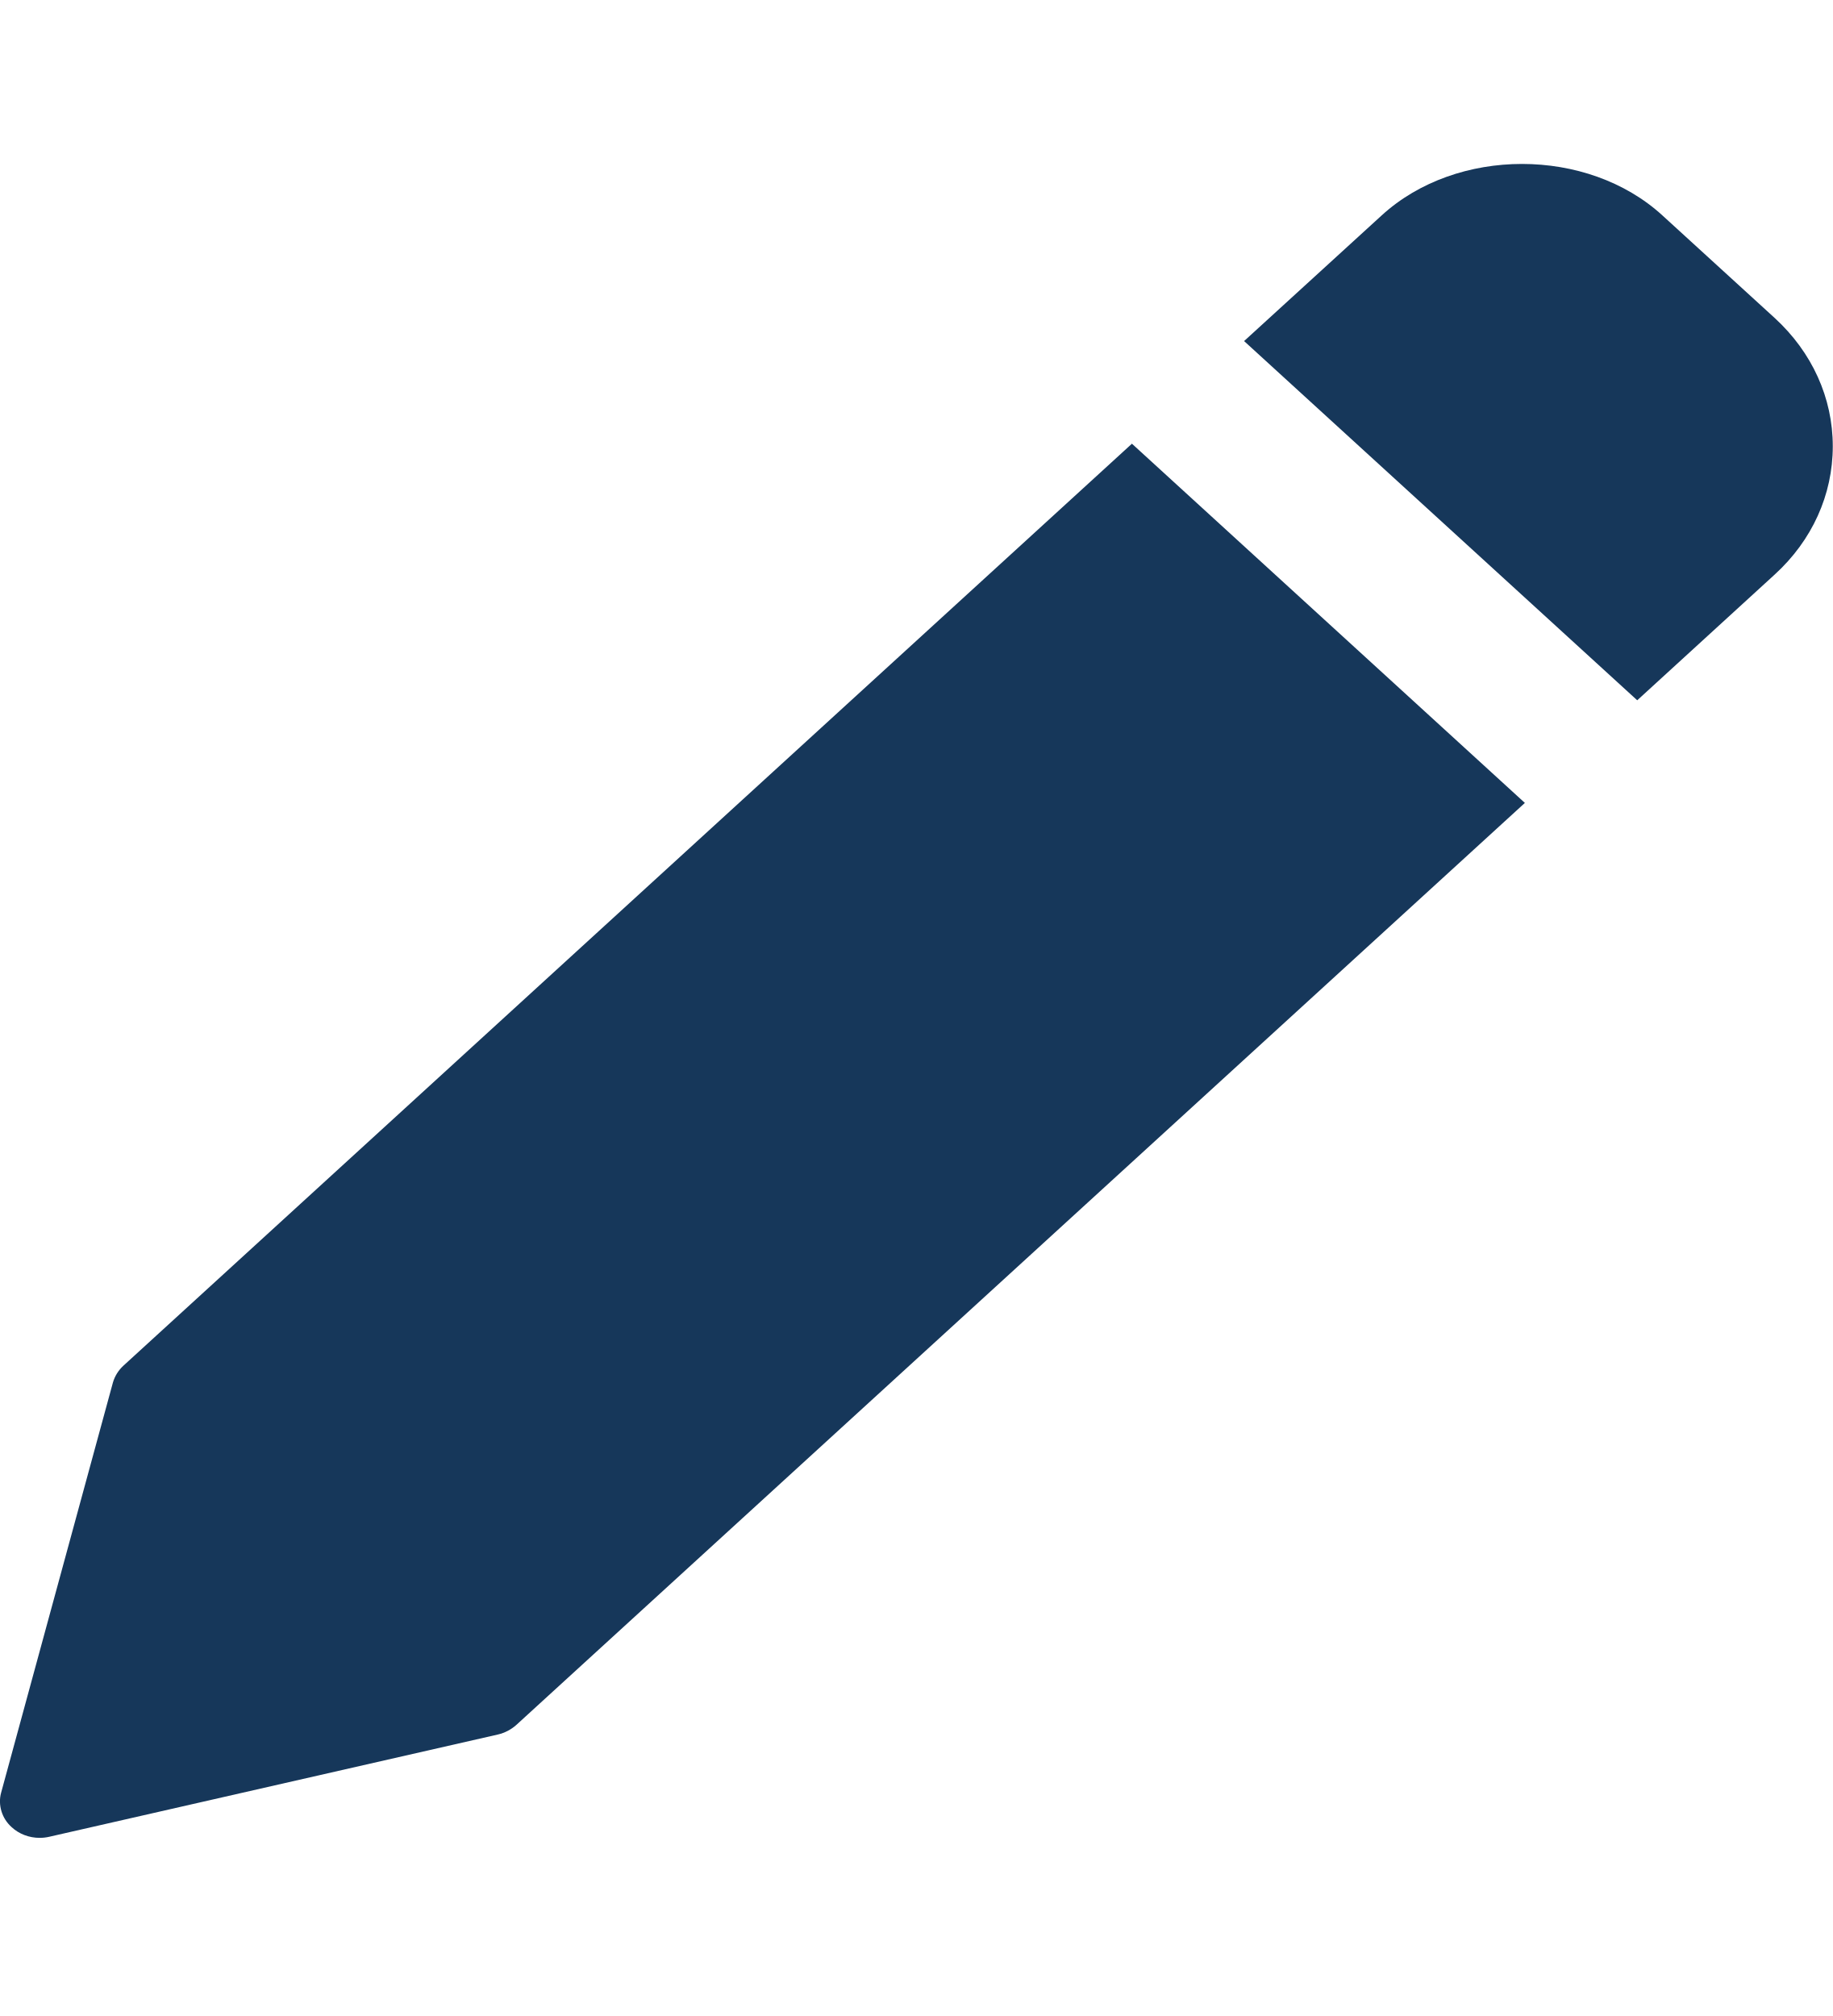
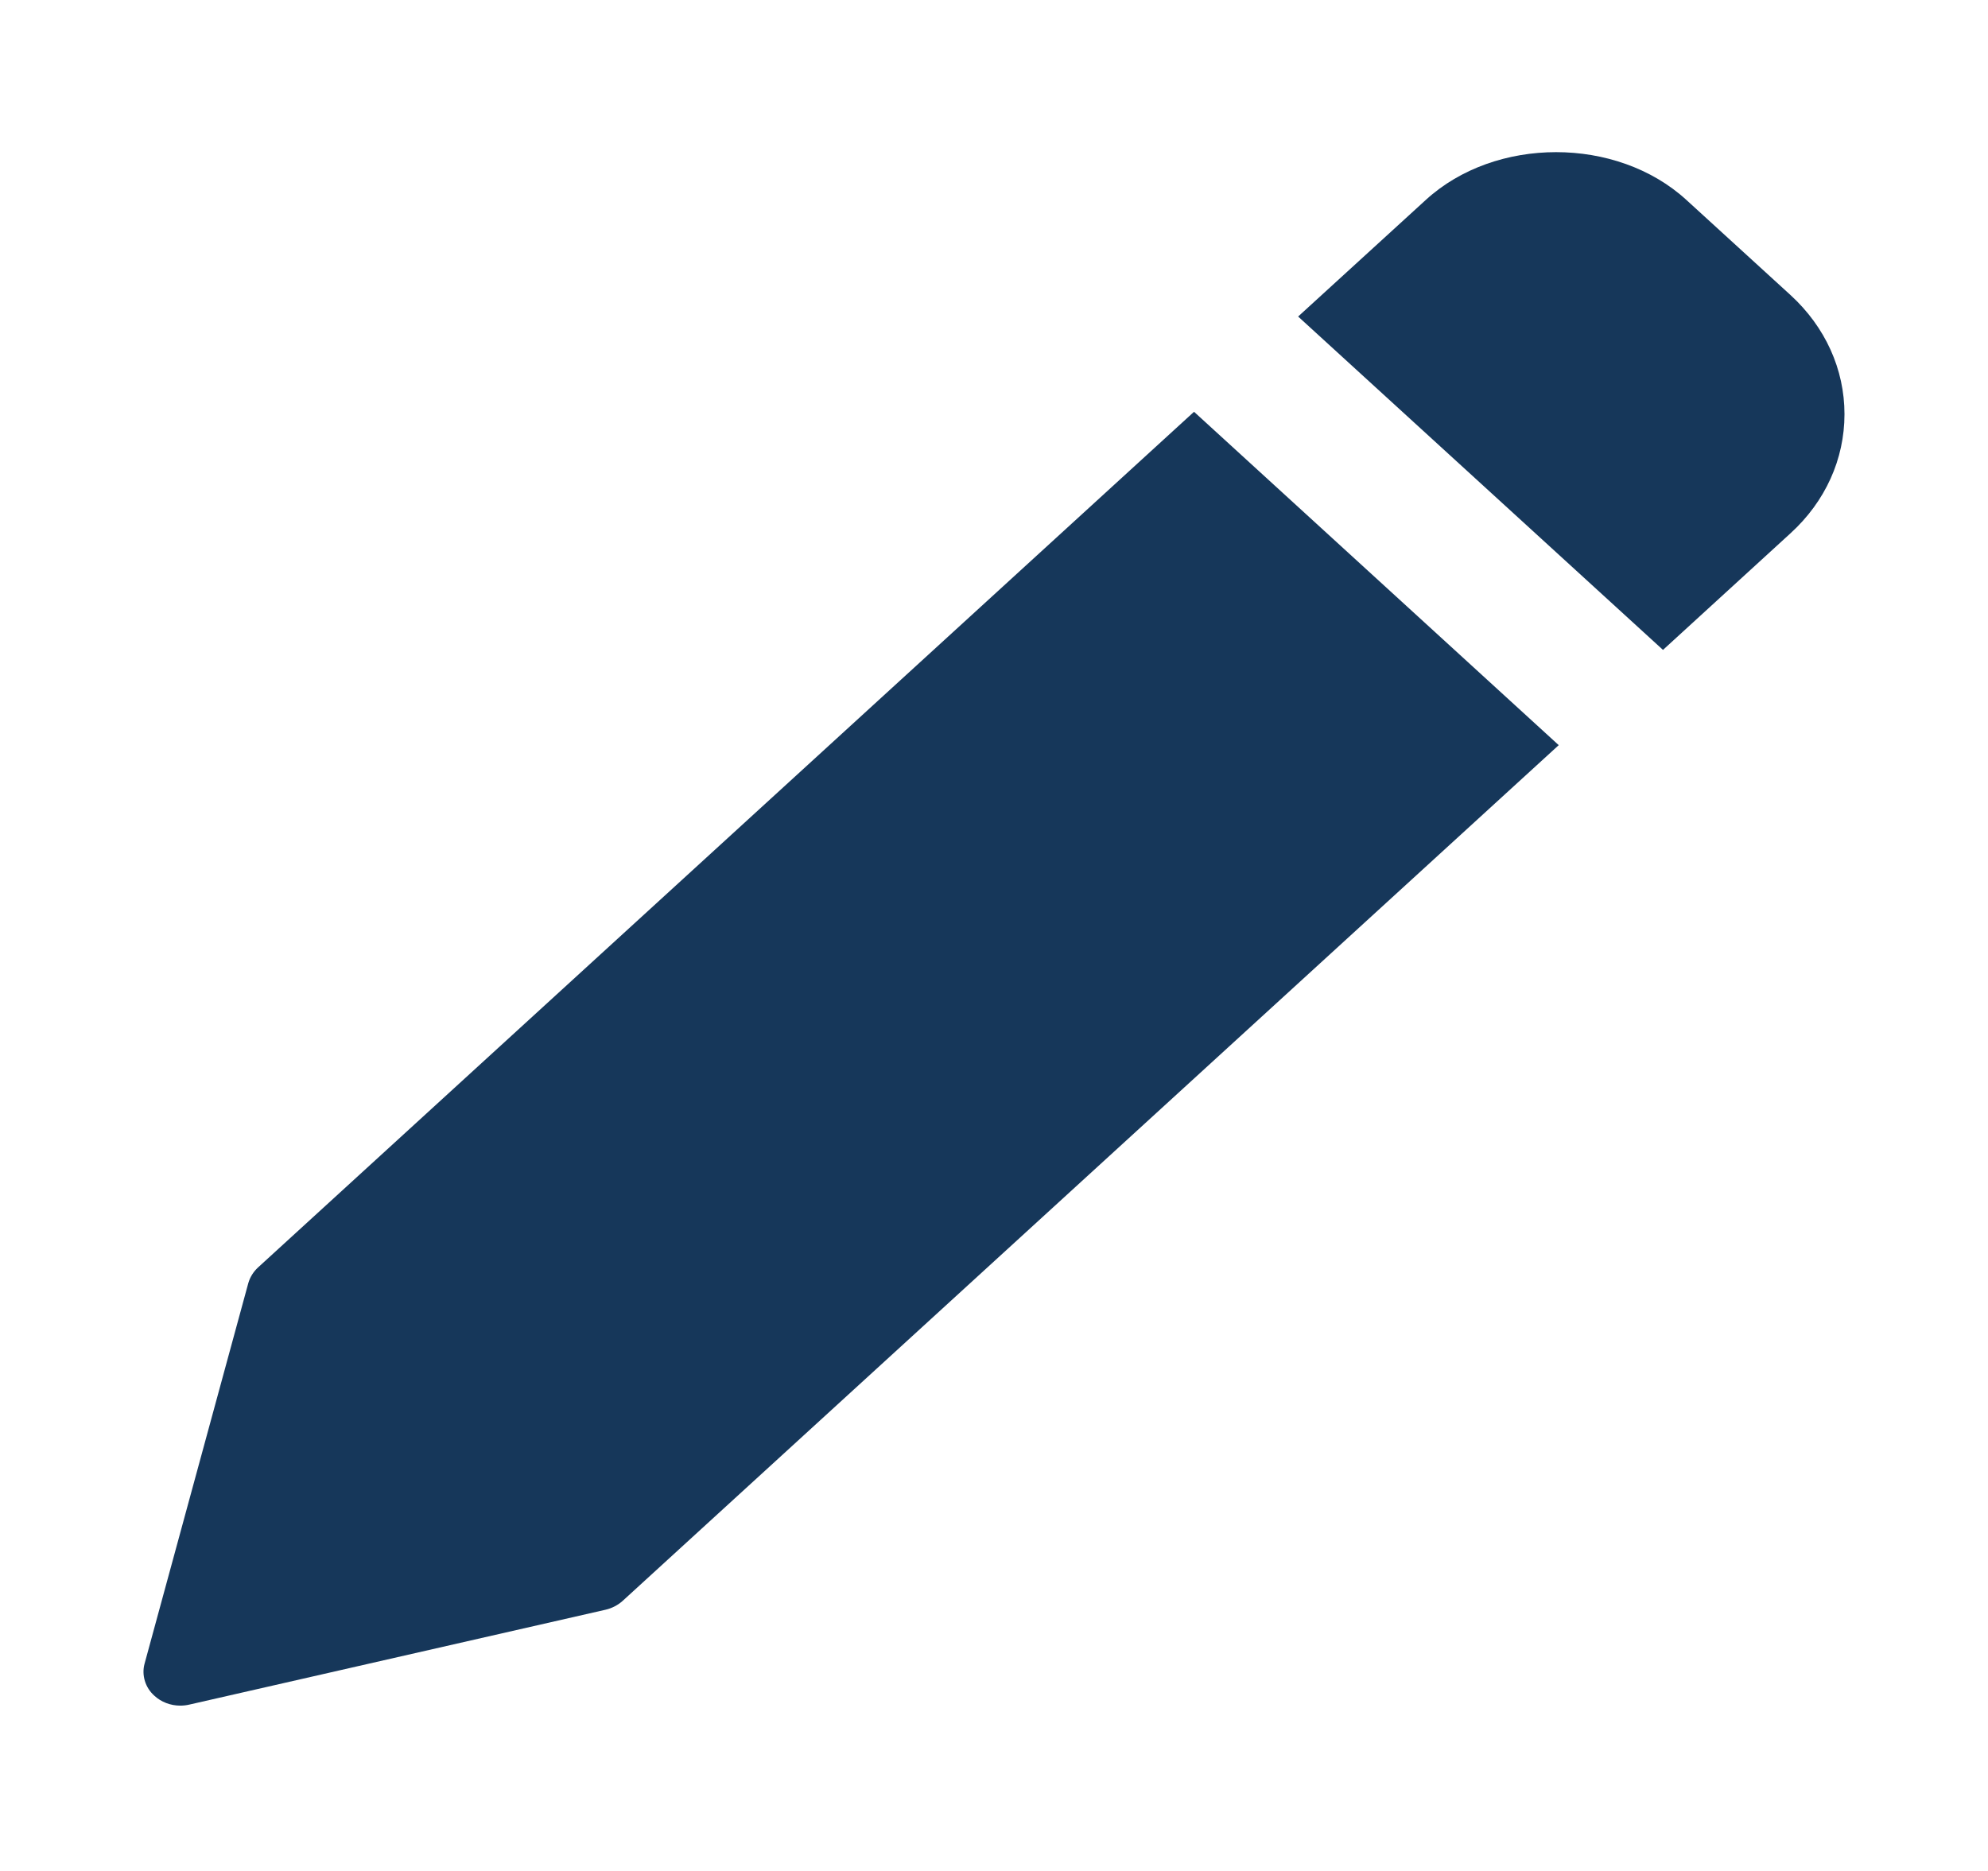
- <svg xmlns="http://www.w3.org/2000/svg" width="10" height="11" viewBox="0 0 10 11" fill="none">
+ <svg xmlns="http://www.w3.org/2000/svg" width="17" height="16" viewBox="0 0 10 11" fill="none">
  <path d="M6.176 2.421L0.673 7.452C0.646 7.477 0.626 7.509 0.616 7.544L0.006 9.782C-0.003 9.815 -0.002 9.85 0.008 9.883C0.018 9.916 0.037 9.946 0.064 9.97C0.104 10.007 0.159 10.028 0.216 10.028C0.234 10.028 0.252 10.026 0.269 10.022L2.717 9.464C2.755 9.455 2.789 9.437 2.817 9.412L8.32 4.381L6.176 2.421ZM9.683 1.735L9.07 1.175C8.661 0.801 7.948 0.801 7.539 1.175L6.788 1.861L8.933 3.821L9.683 3.135C9.887 2.949 10 2.7 10 2.435C10 2.171 9.887 1.922 9.683 1.735Z" fill="#16375A" />
</svg>
